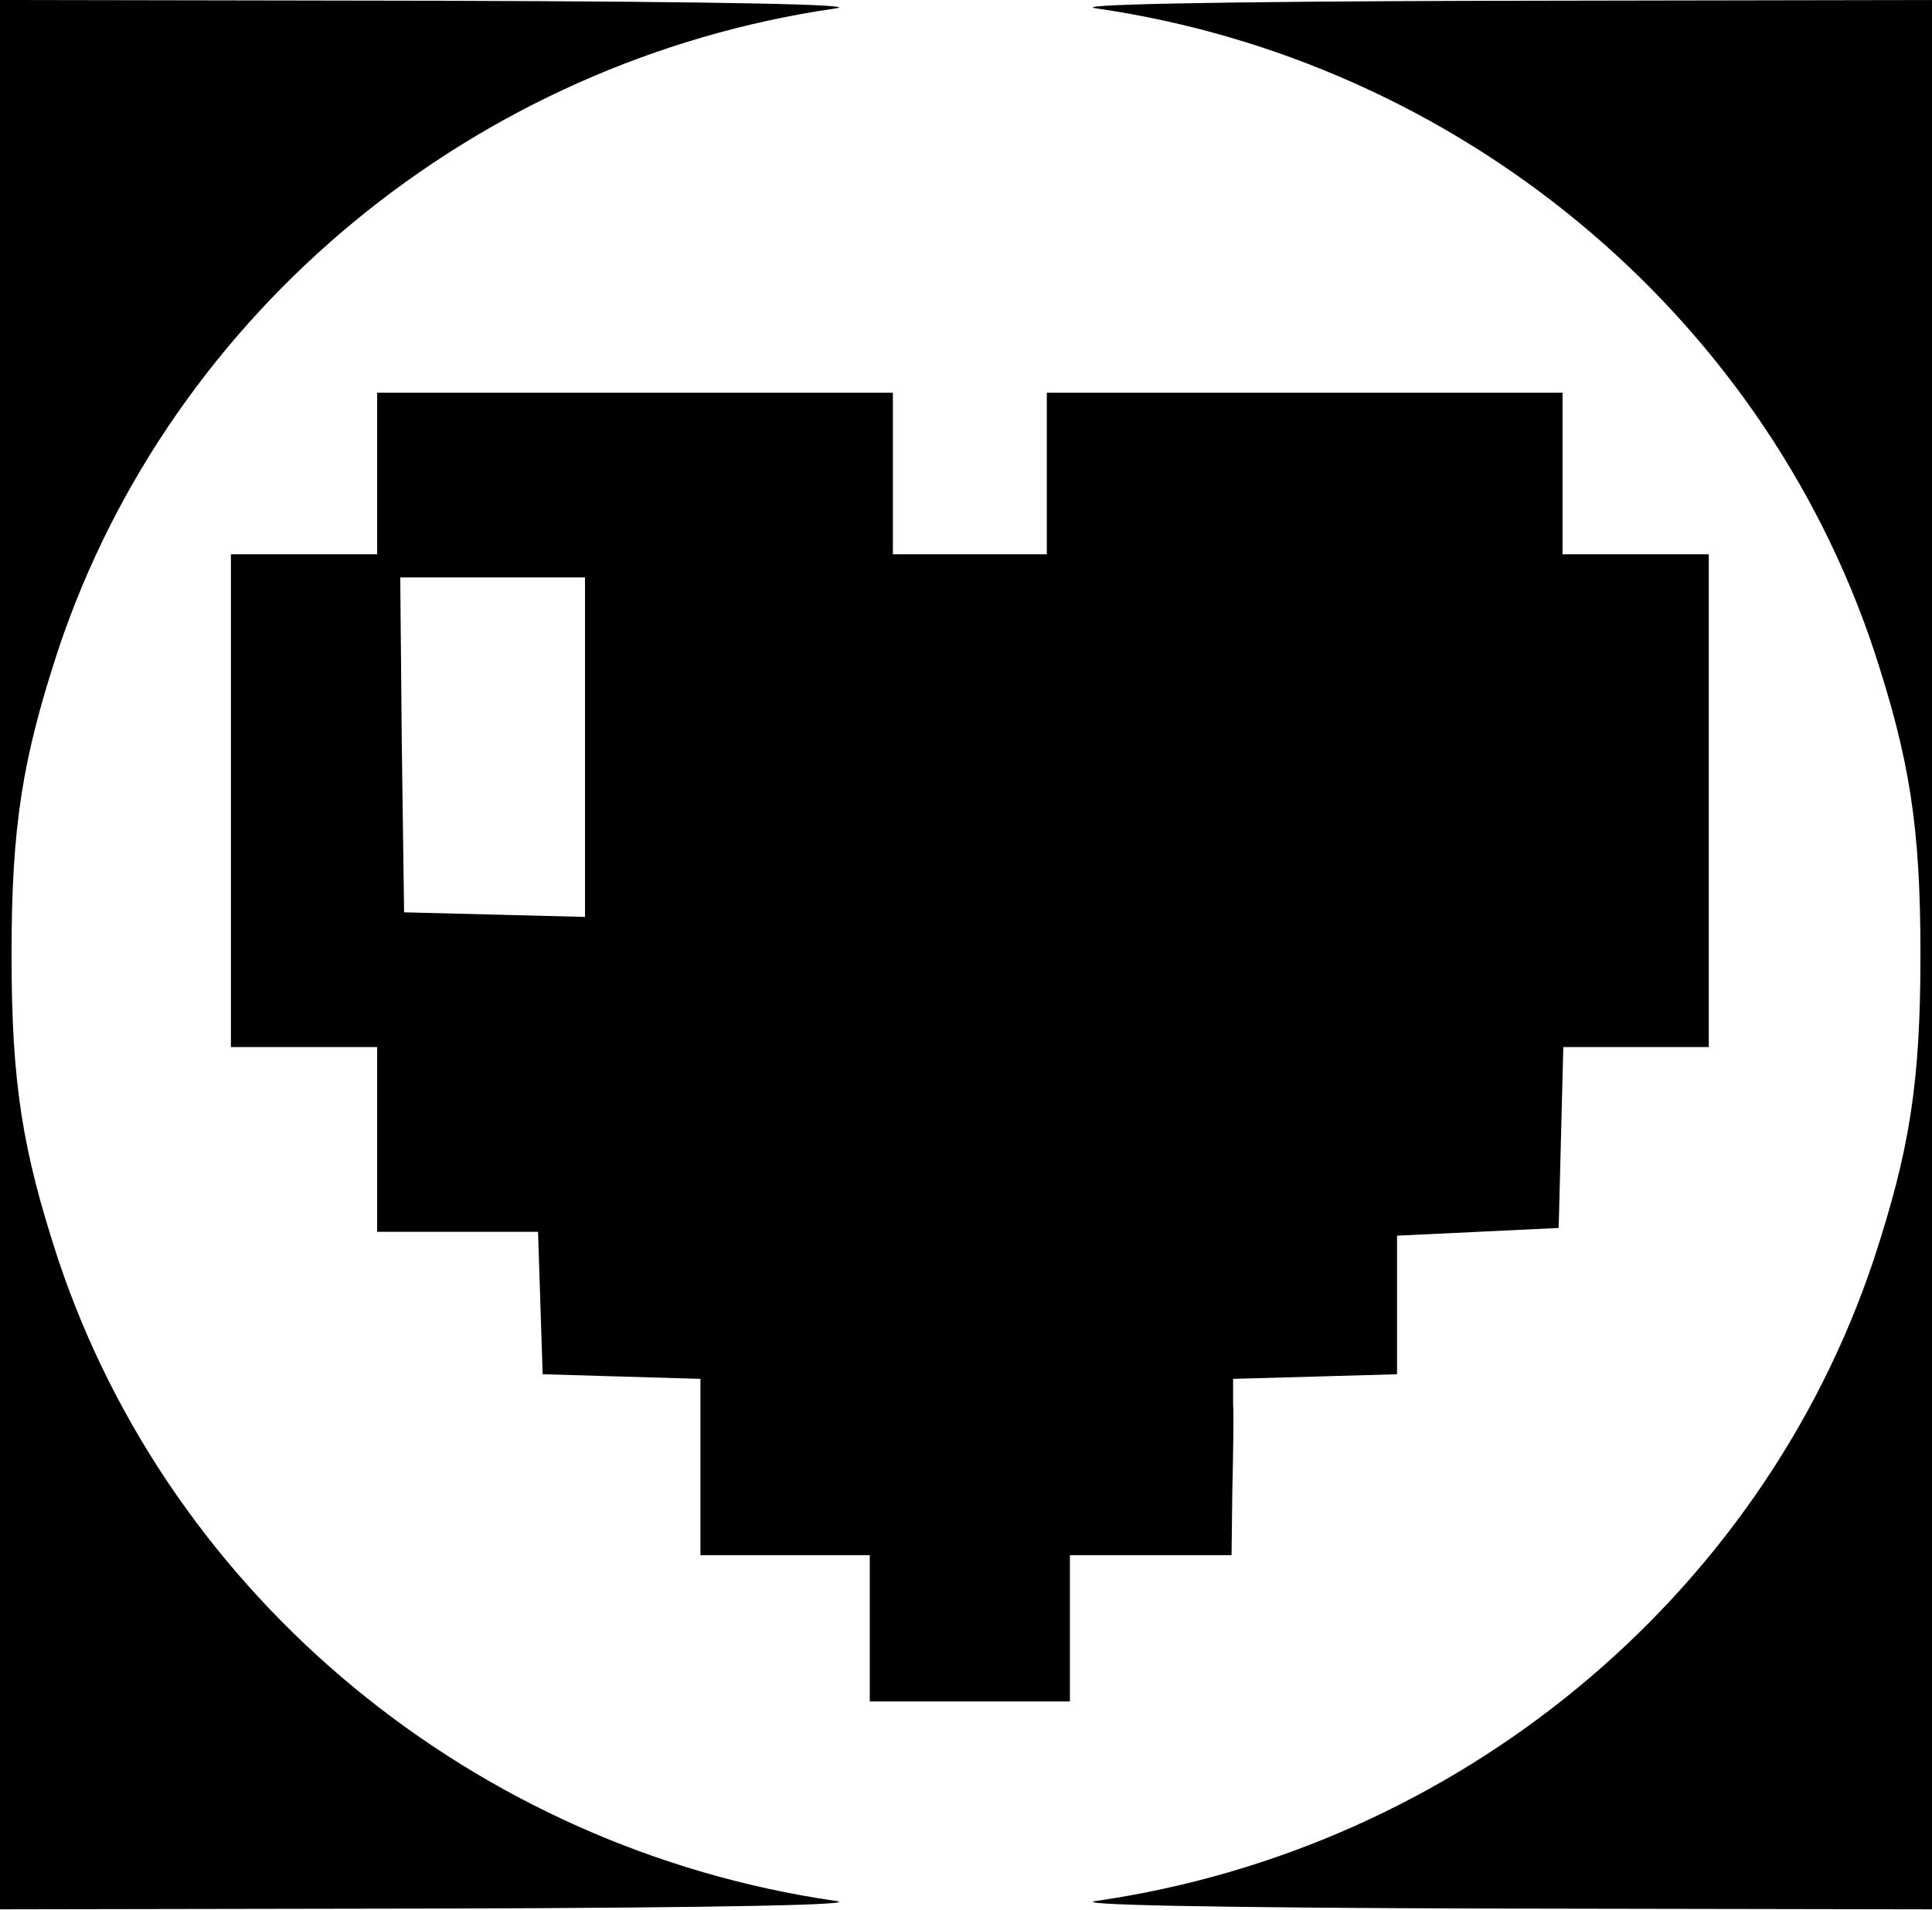
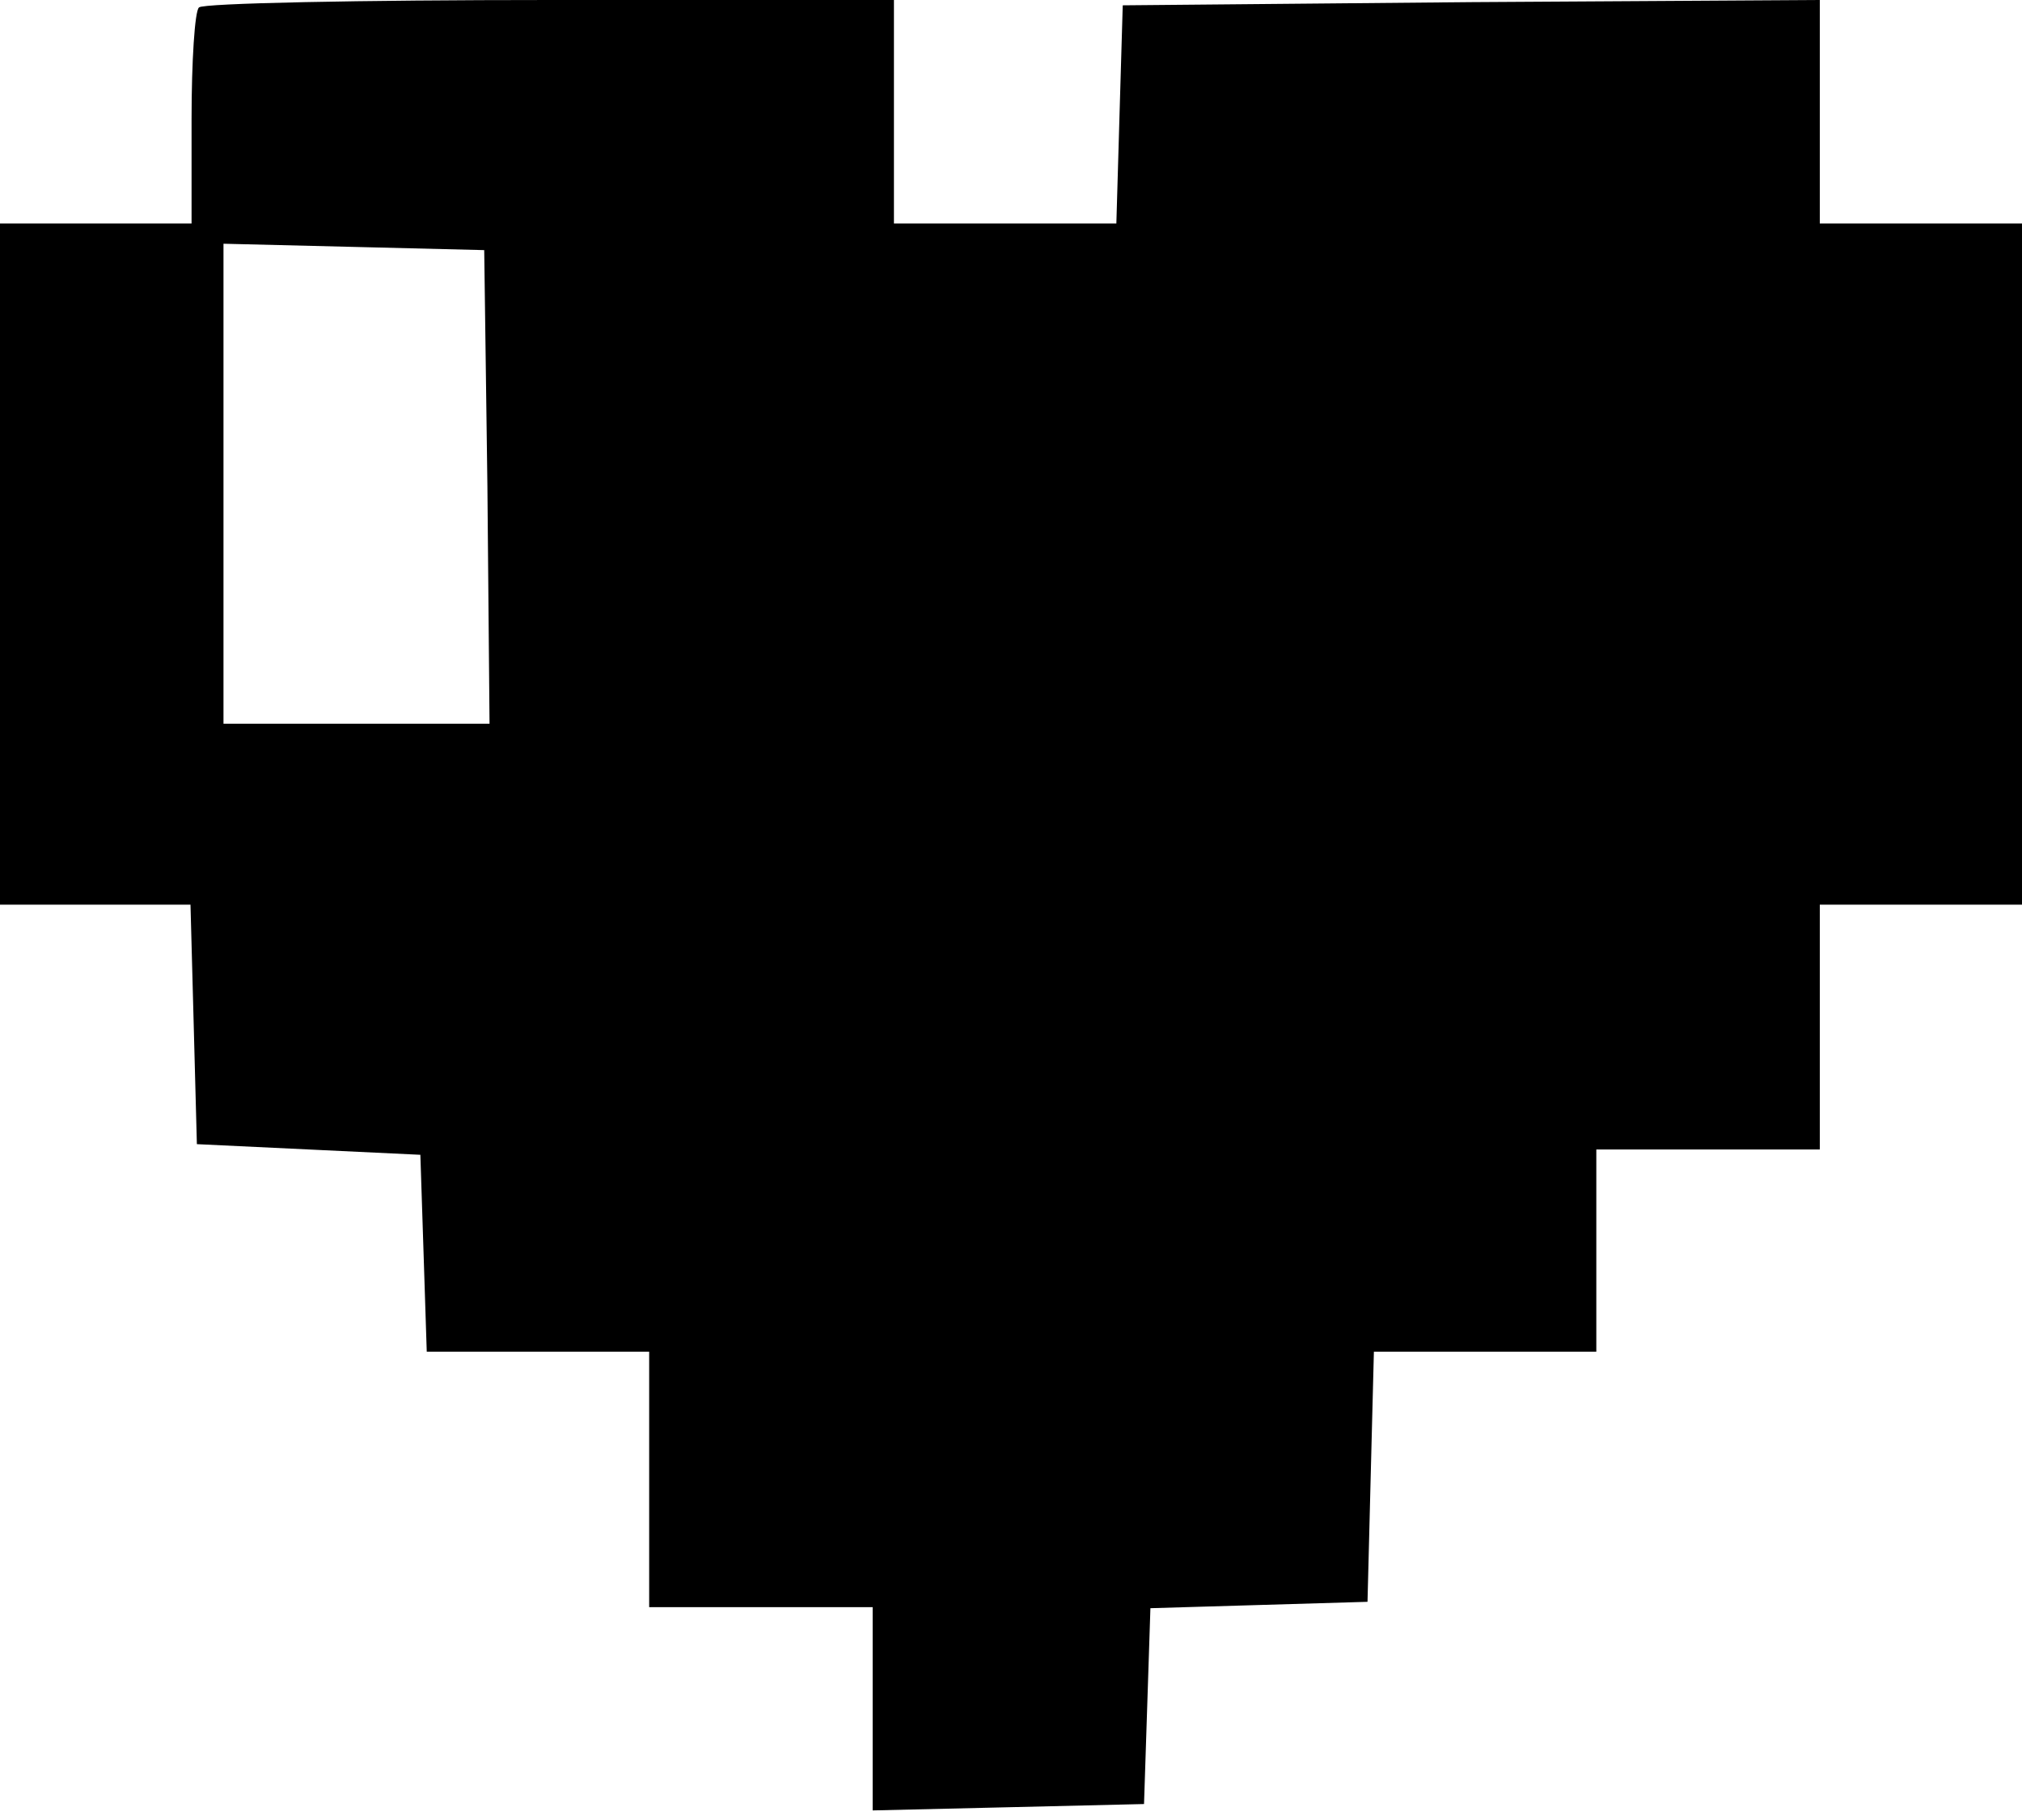
- <svg xmlns="http://www.w3.org/2000/svg" version="1.0" width="251pt" height="248pt" viewBox="0 0 251 248" preserveAspectRatio="xMidYMid meet">
-   <g transform="translate(0,248) scale(0.1,-0.1)" fill="#000000" stroke="none">
-     <path d="M0 1240 l0 -1240 573 1 c369 1 551 5 512 10 -468 68 -862 393 -1009 832 -47 143 -61 230 -61 397 0 167 14 254 61 397 147 439 541 764 1009 832 39 5 -143 9 -512 10 l-573 1 0 -1240z" />
-     <path d="M1425 2469 c468 -68 862 -393 1009 -832 47 -143 61 -230 61 -397 0 -167 -14 -254 -61 -397 -147 -439 -541 -764 -1009 -832 -39 -5 143 -9 513 -10 l572 -1 0 1240 0 1240 -572 -1 c-370 -1 -552 -5 -513 -10z" />
-     <path d="M490 1865 l0 -105 -95 0 -95 0 0 -320 0 -320 95 0 95 0 0 -120 0 -120 105 0 104 0 3 -92 3 -93 103 -3 102 -3 0 -114 0 -115 110 0 110 0 0 -95 0 -95 130 0 130 0 0 95 0 95 105 0 105 0 1 83 c1 45 2 96 1 114 l0 32 107 3 106 3 0 90 0 90 105 5 105 5 3 118 3 117 94 0 95 0 0 320 0 320 -95 0 -95 0 0 105 0 105 -335 0 -335 0 0 -105 0 -105 -100 0 -100 0 0 105 0 105 -335 0 -335 0 0 -105z m270 -355 l0 -221 -117 3 -118 3 -3 218 -2 217 120 0 120 0 0 -220z" />
+ <svg xmlns="http://www.w3.org/2000/svg" version="1.0" width="190pt" height="171pt" viewBox="0 0 190 171" preserveAspectRatio="xMidYMid meet">
+   <g transform="translate(0,171) scale(0.1,-0.1)" fill="#000000" stroke="none">
+     <path d="M187 1703 c-4 -3 -7 -51 -7 -105 l0 -98 -90 0 -90 0 0 -320 0 -320 90 0 89 0 3 -112 3 -113 105 -5 105 -5 3 -92 3 -93 104 0 105 0 0 -120 0 -120 105 0 105 0 0 -95 0 -96 128 3 127 3 3 92 3 92 102 3 102 3 3 118 3 117 104 0 105 0 0 95 0 95 105 0 105 0 0 115 0 115 95 0 95 0 0 320 0 320 -95 0 -95 0 0 105 0 105 -327 -2 -328 -3 -3 -102 -3 -103 -104 0 -105 0 0 105 0 105 -323 0 c-178 0 -327 -3 -330 -7z m271 -450 l2 -223 -125 0 -125 0 0 225 0 226 123 -3 122 -3 3 -222z" />
  </g>
</svg>
